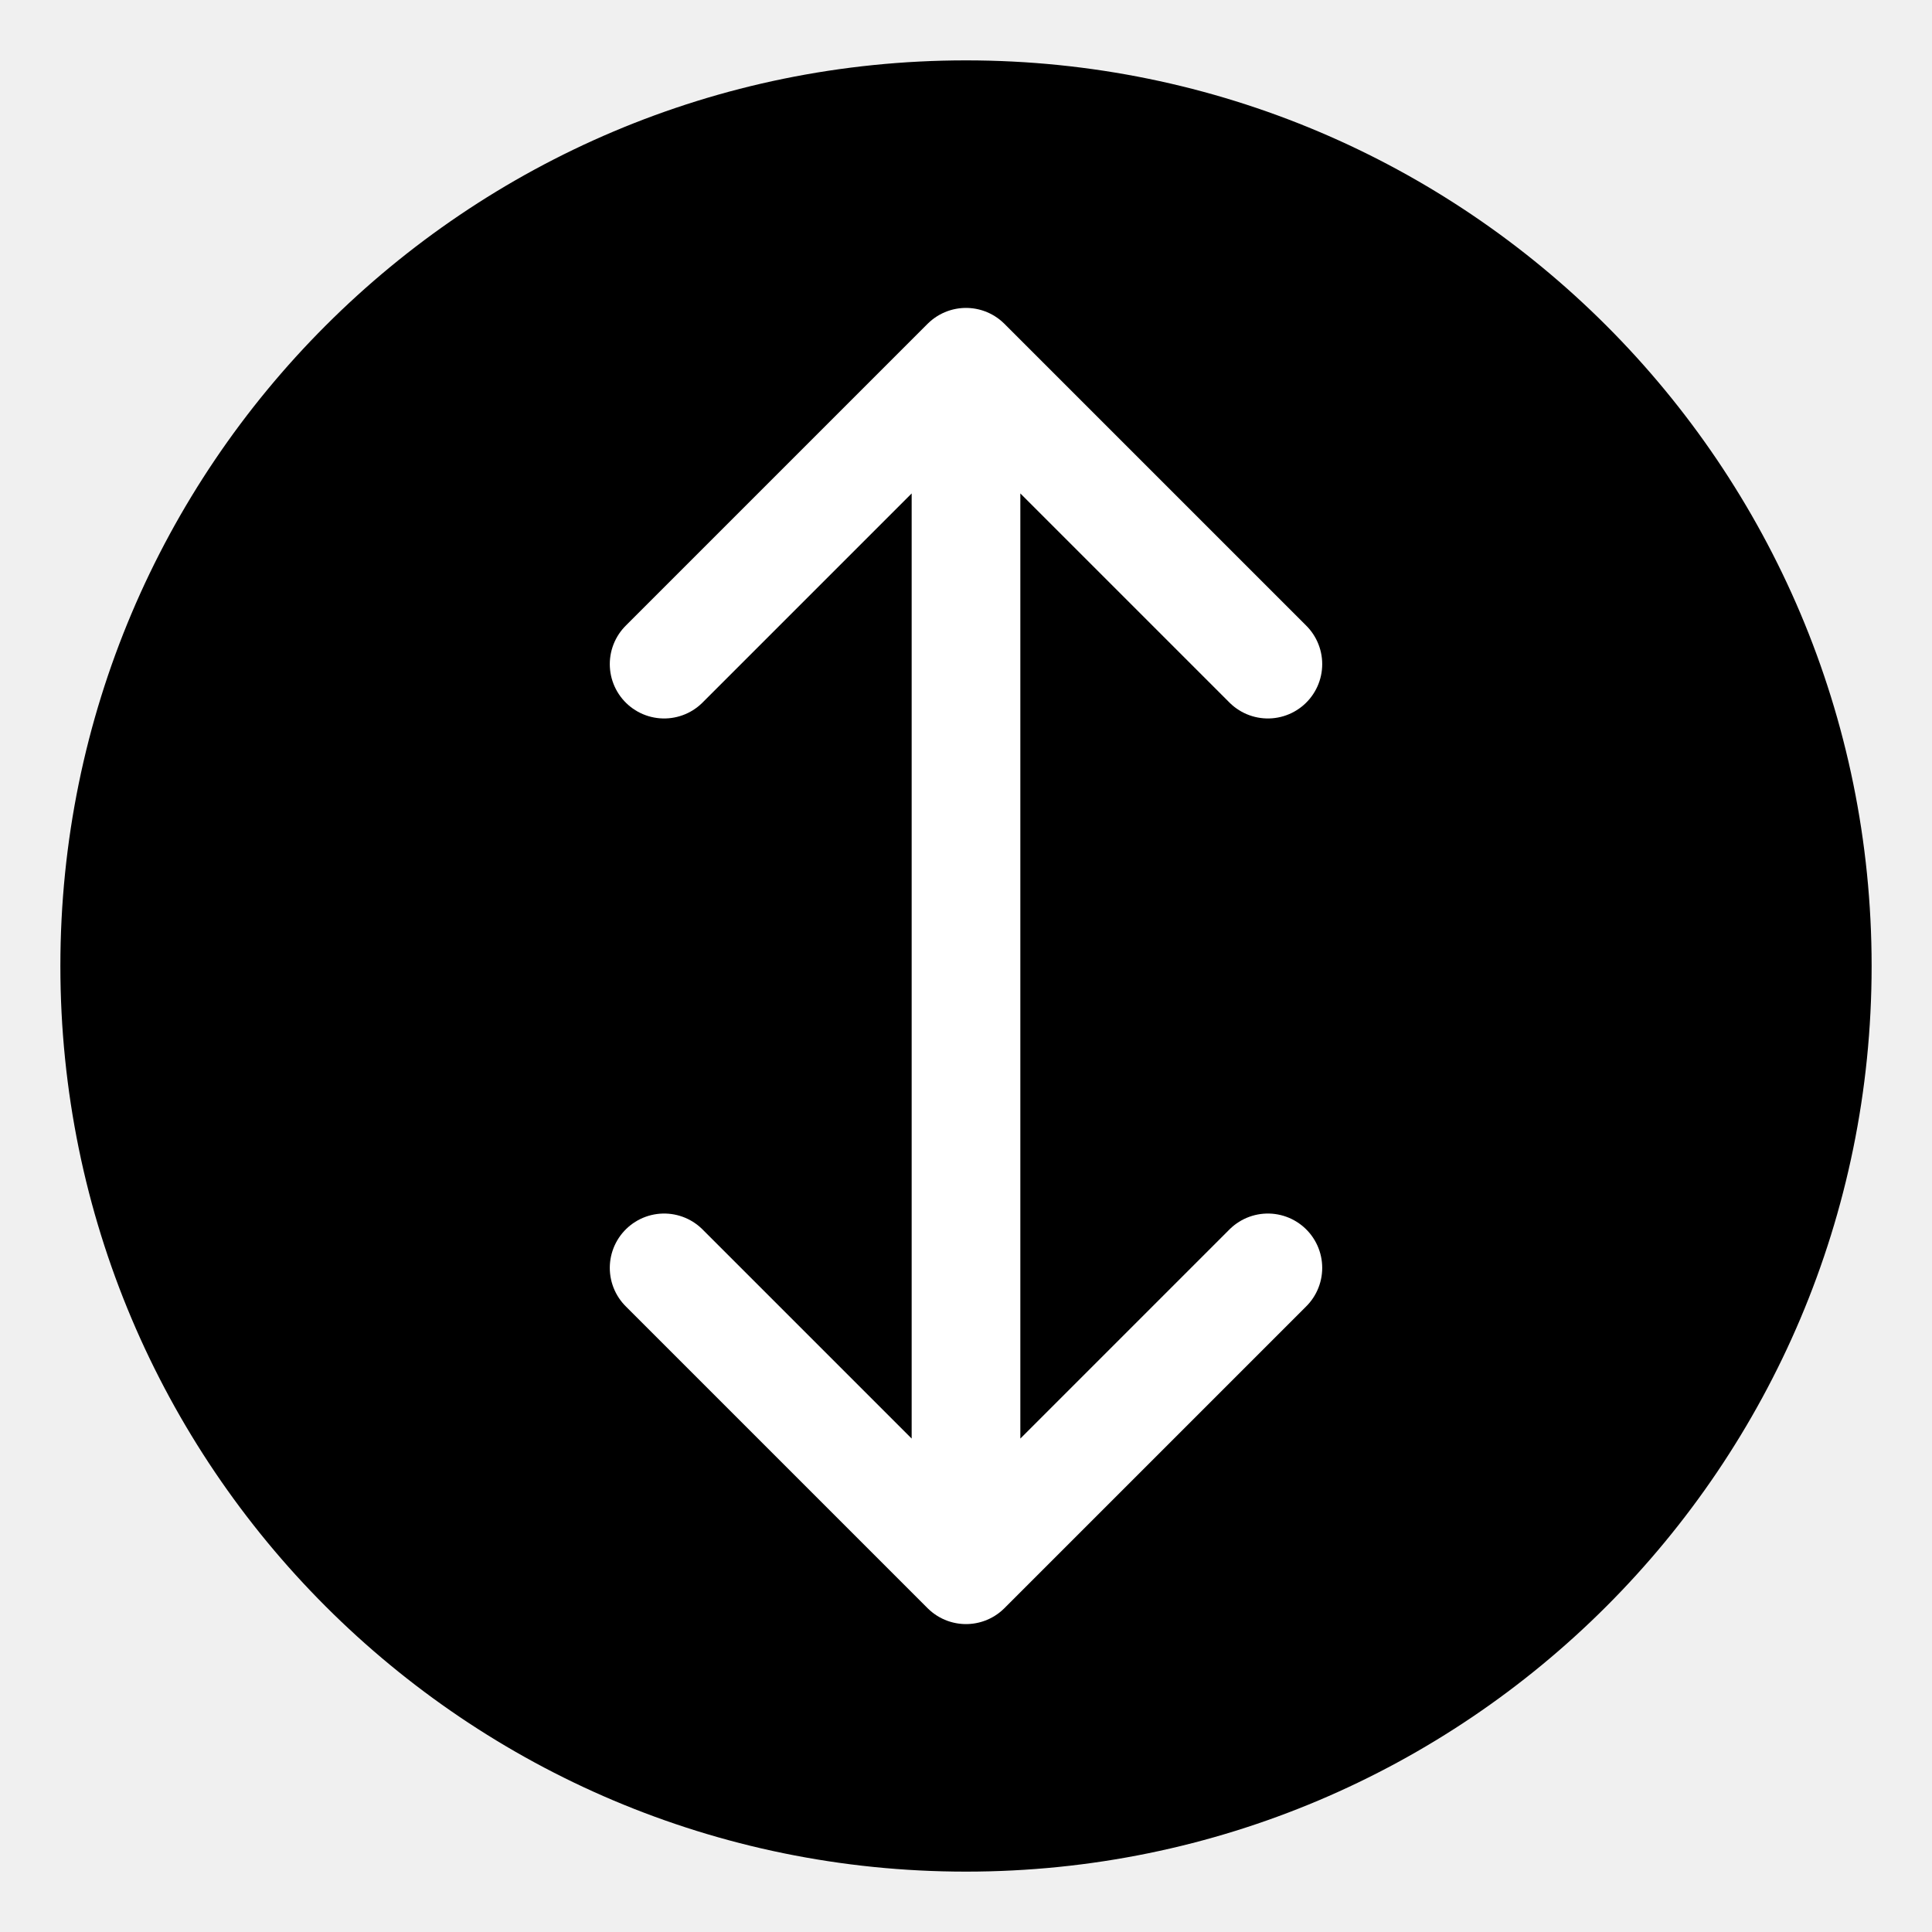
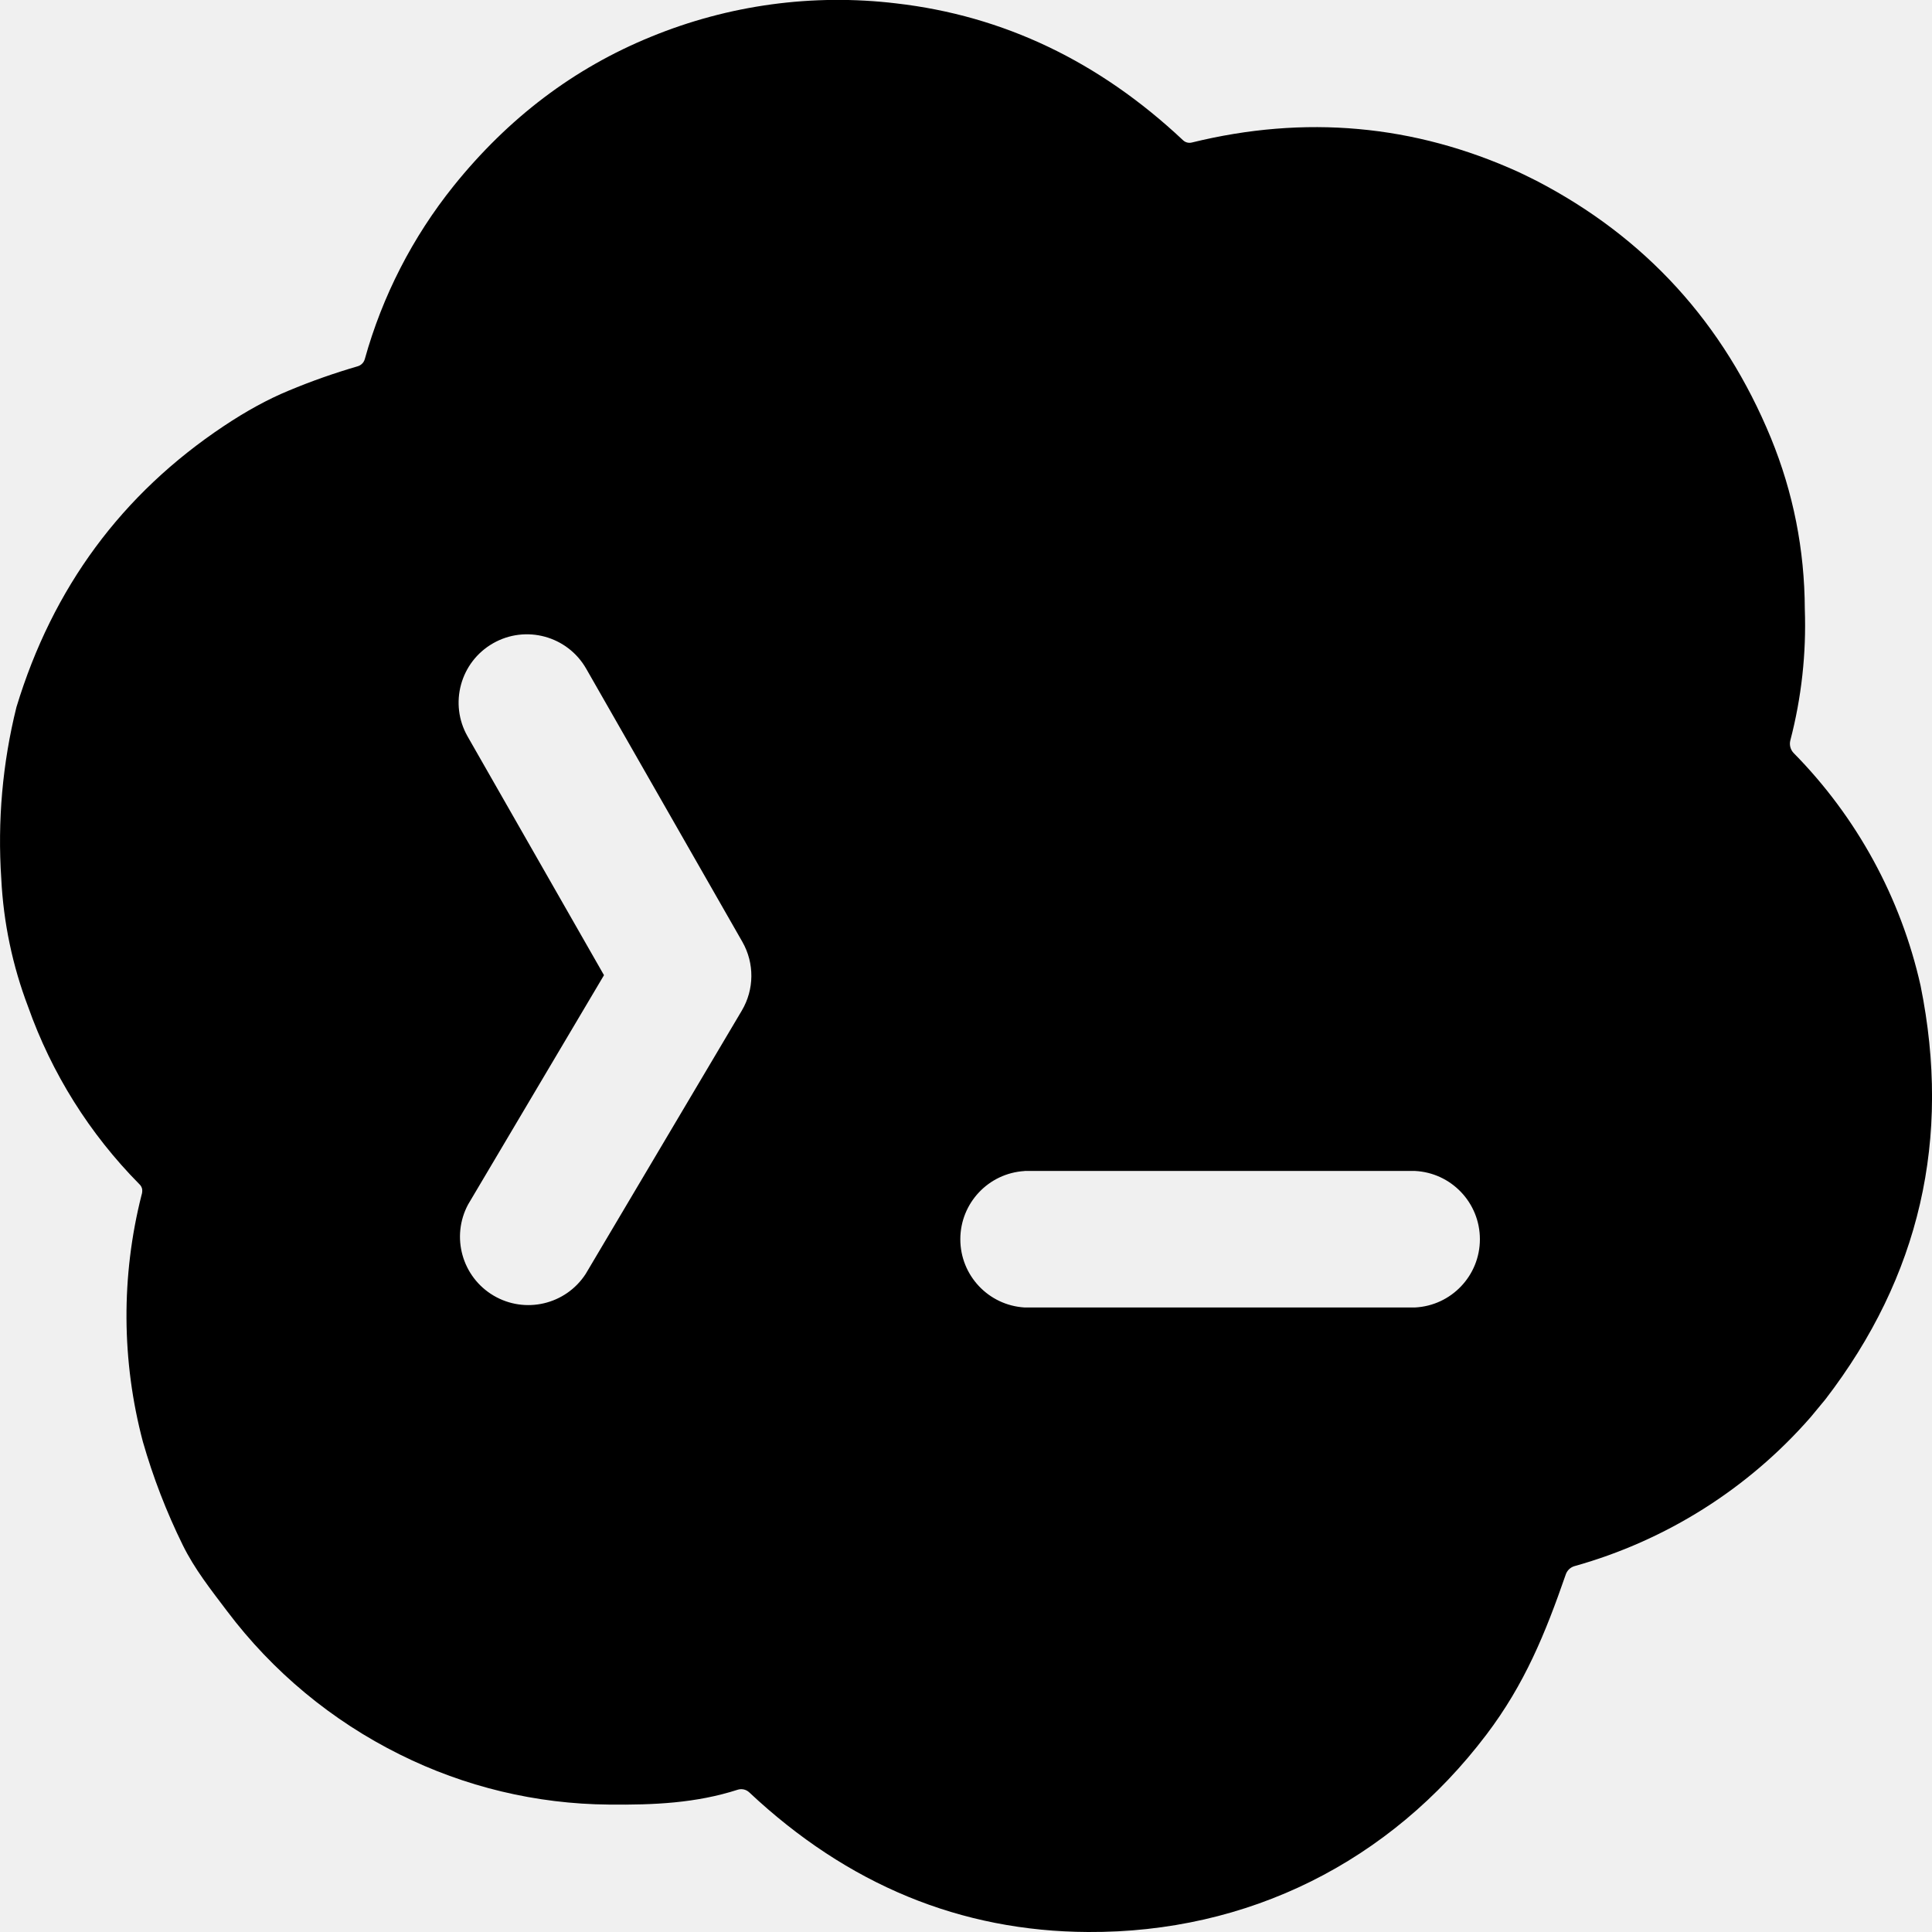
- <svg xmlns="http://www.w3.org/2000/svg" viewBox="0 0 32 32" fill="none">
-   <circle cx="16" cy="16" r="15" fill="#000" />
-   <path d="M16 6L16 26M11 11L16 6L21 11M11 21L16 26L21 21" stroke="#fff" stroke-width="1.8" stroke-linecap="round" stroke-linejoin="round" />
+ <svg xmlns="http://www.w3.org/2000/svg" viewBox="0 0 24 24" fill="#000000">
+   <path fill-rule="evenodd" clip-rule="evenodd" d="M8.086.457a6.105 6.105 0 013.046-.415c1.333.153 2.521.72 3.564 1.7a.117.117 0 00.107.029c1.408-.346 2.762-.224 4.061.366l.063.03.154.076c1.357.703 2.33 1.77 2.918 3.198.278.679.418 1.388.421 2.126a5.655 5.655 0 01-.18 1.631.167.167 0 00.04.155 5.982 5.982 0 011.578 2.891c.385 1.901-.01 3.615-1.183 5.14l-.182.22a6.063 6.063 0 01-2.934 1.851.162.162 0 00-.108.102c-.255.736-.511 1.364-.987 1.992-1.199 1.582-2.962 2.462-4.948 2.451-1.583-.008-2.986-.587-4.21-1.736a.145.145 0 00-.14-.032c-.518.167-1.04.191-1.604.185a5.924 5.924 0 01-2.595-.622 6.058 6.058 0 01-2.146-1.781c-.203-.269-.404-.522-.551-.821a7.74 7.74 0 01-.495-1.283 6.11 6.11 0 01-.017-3.064.166.166 0 00.008-.074.115.115 0 00-.037-.064 5.958 5.958 0 01-1.38-2.202 5.196 5.196 0 01-.333-1.589 6.915 6.915 0 01.188-2.132c.45-1.484 1.309-2.648 2.577-3.493.282-.188.55-.334.802-.438.286-.12.573-.22.861-.304a.129.129 0 00.087-.087A6.016 6.016 0 015.635 2.31C6.315 1.464 7.132.846 8.086.457zm-.804 7.85a.848.848 0 00-1.473.842l1.694 2.965-1.688 2.848a.849.849 0 001.46.864l1.94-3.272a.849.849 0 00.007-.854l-1.94-3.393zm5.446 6.24a.849.849 0 000 1.695h4.848a.849.849 0 000-1.696h-4.848z" />
</svg>
